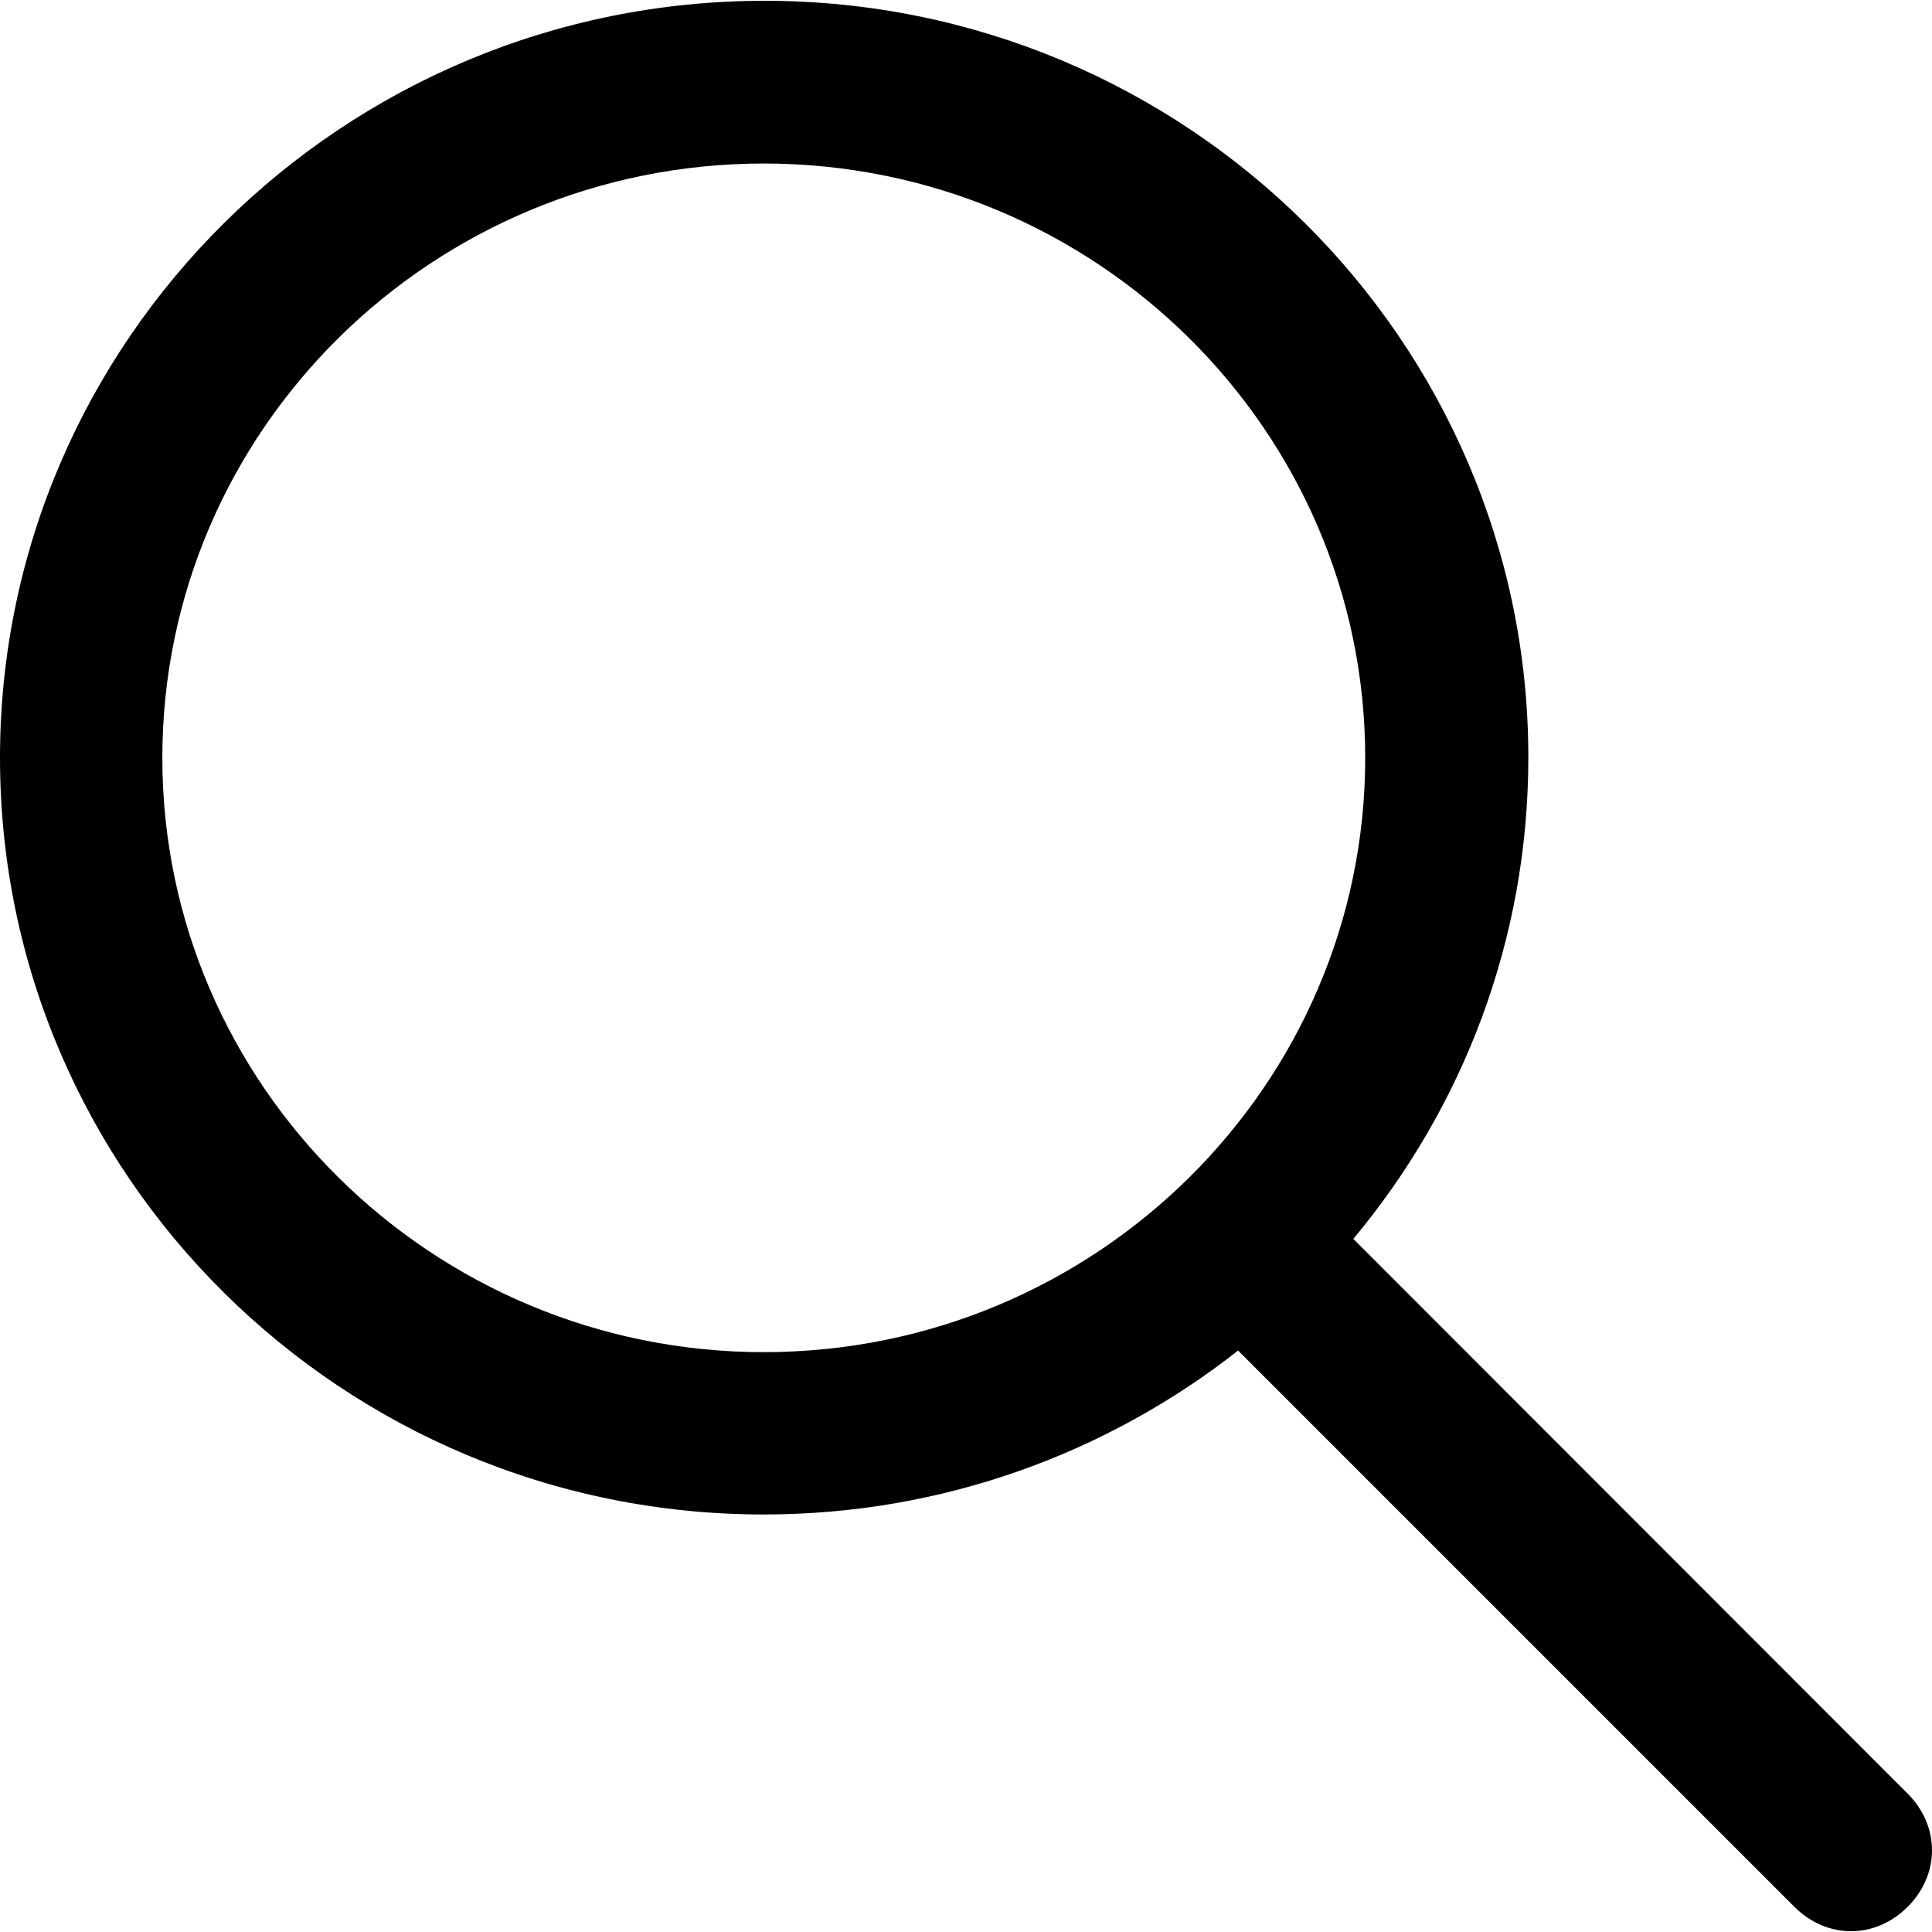
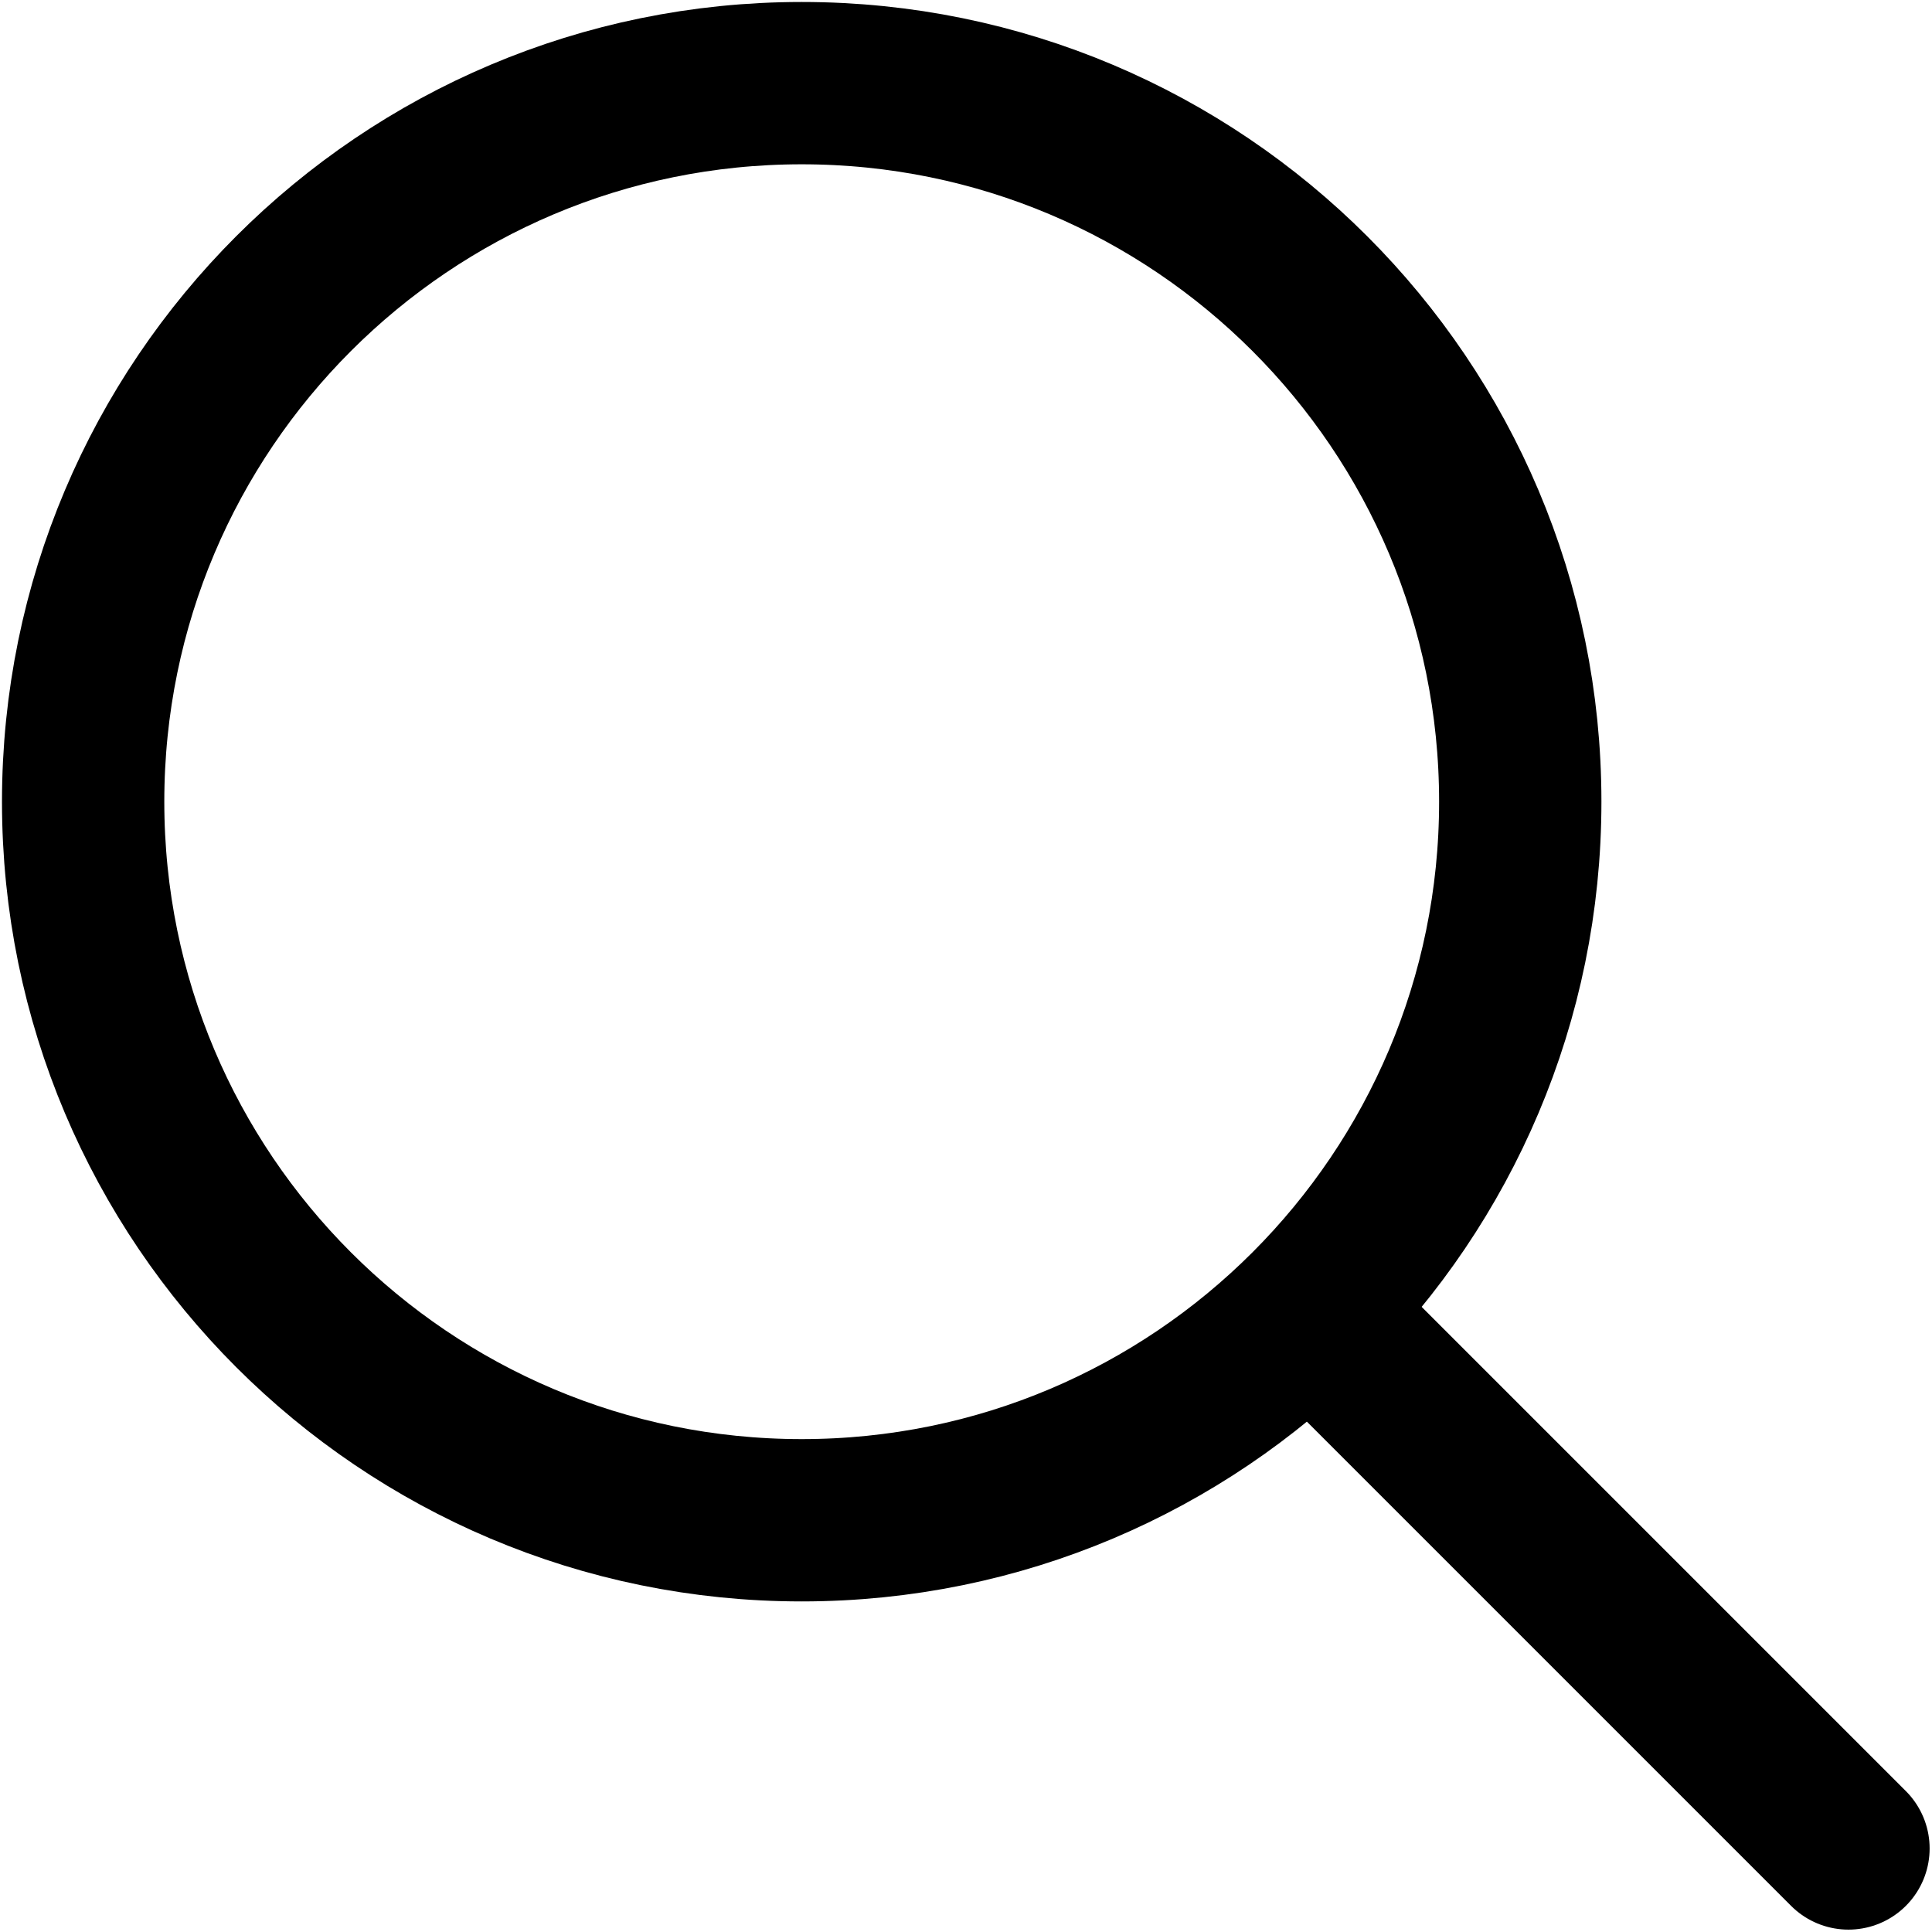
- <svg xmlns="http://www.w3.org/2000/svg" version="1.1" id="Capa_1" x="0px" y="0px" viewBox="0 0 487.95 487.95" style="enable-background:new 0 0 487.95 487.95;" xml:space="preserve">
-   <g>
-     <g>
-       <path d="M481.8,453l-140-140.1c27.6-33.1,44.2-75.4,44.2-121.6C386,85.9,299.5,0.2,193.1,0.2S0,86,0,191.4s86.5,191.1,192.9,191.1    c45.2,0,86.8-15.5,119.8-41.4l140.5,140.5c8.2,8.2,20.4,8.2,28.6,0C490,473.4,490,461.2,481.8,453z M41,191.4    c0-82.8,68.2-150.1,151.9-150.1s151.9,67.3,151.9,150.1s-68.2,150.1-151.9,150.1S41,274.1,41,191.4z" />
-     </g>
-   </g>
-   <g>
- </g>
-   <g>
- </g>
-   <g>
- </g>
-   <g>
- </g>
-   <g>
- </g>
-   <g>
- </g>
-   <g>
- </g>
-   <g>
- </g>
-   <g>
- </g>
-   <g>
- </g>
-   <g>
- </g>
-   <g>
- </g>
-   <g>
- </g>
-   <g>
- </g>
-   <g>
- </g>
+ <svg xmlns="http://www.w3.org/2000/svg" id="be603b7c-5700-4f25-b077-719e75c0bf66" data-name="a955eb71-46c3-491f-a30d-076c22e1a6ac" viewBox="0 0 488 488">
+   <defs>
+     <style>.fc926e32-1258-4d77-8b4d-234c4a9b1e5d{fill:none;stroke:#000;stroke-linecap:round;stroke-miterlimit:10;stroke-width:41px;}</style>
+   </defs>
+   <circle class="fc926e32-1258-4d77-8b4d-234c4a9b1e5d" cx="202.5" cy="202.5" r="181.5" />
+   <line class="fc926e32-1258-4d77-8b4d-234c4a9b1e5d" x1="334.8" y1="334.8" x2="466.9" y2="466.9" />
</svg>
